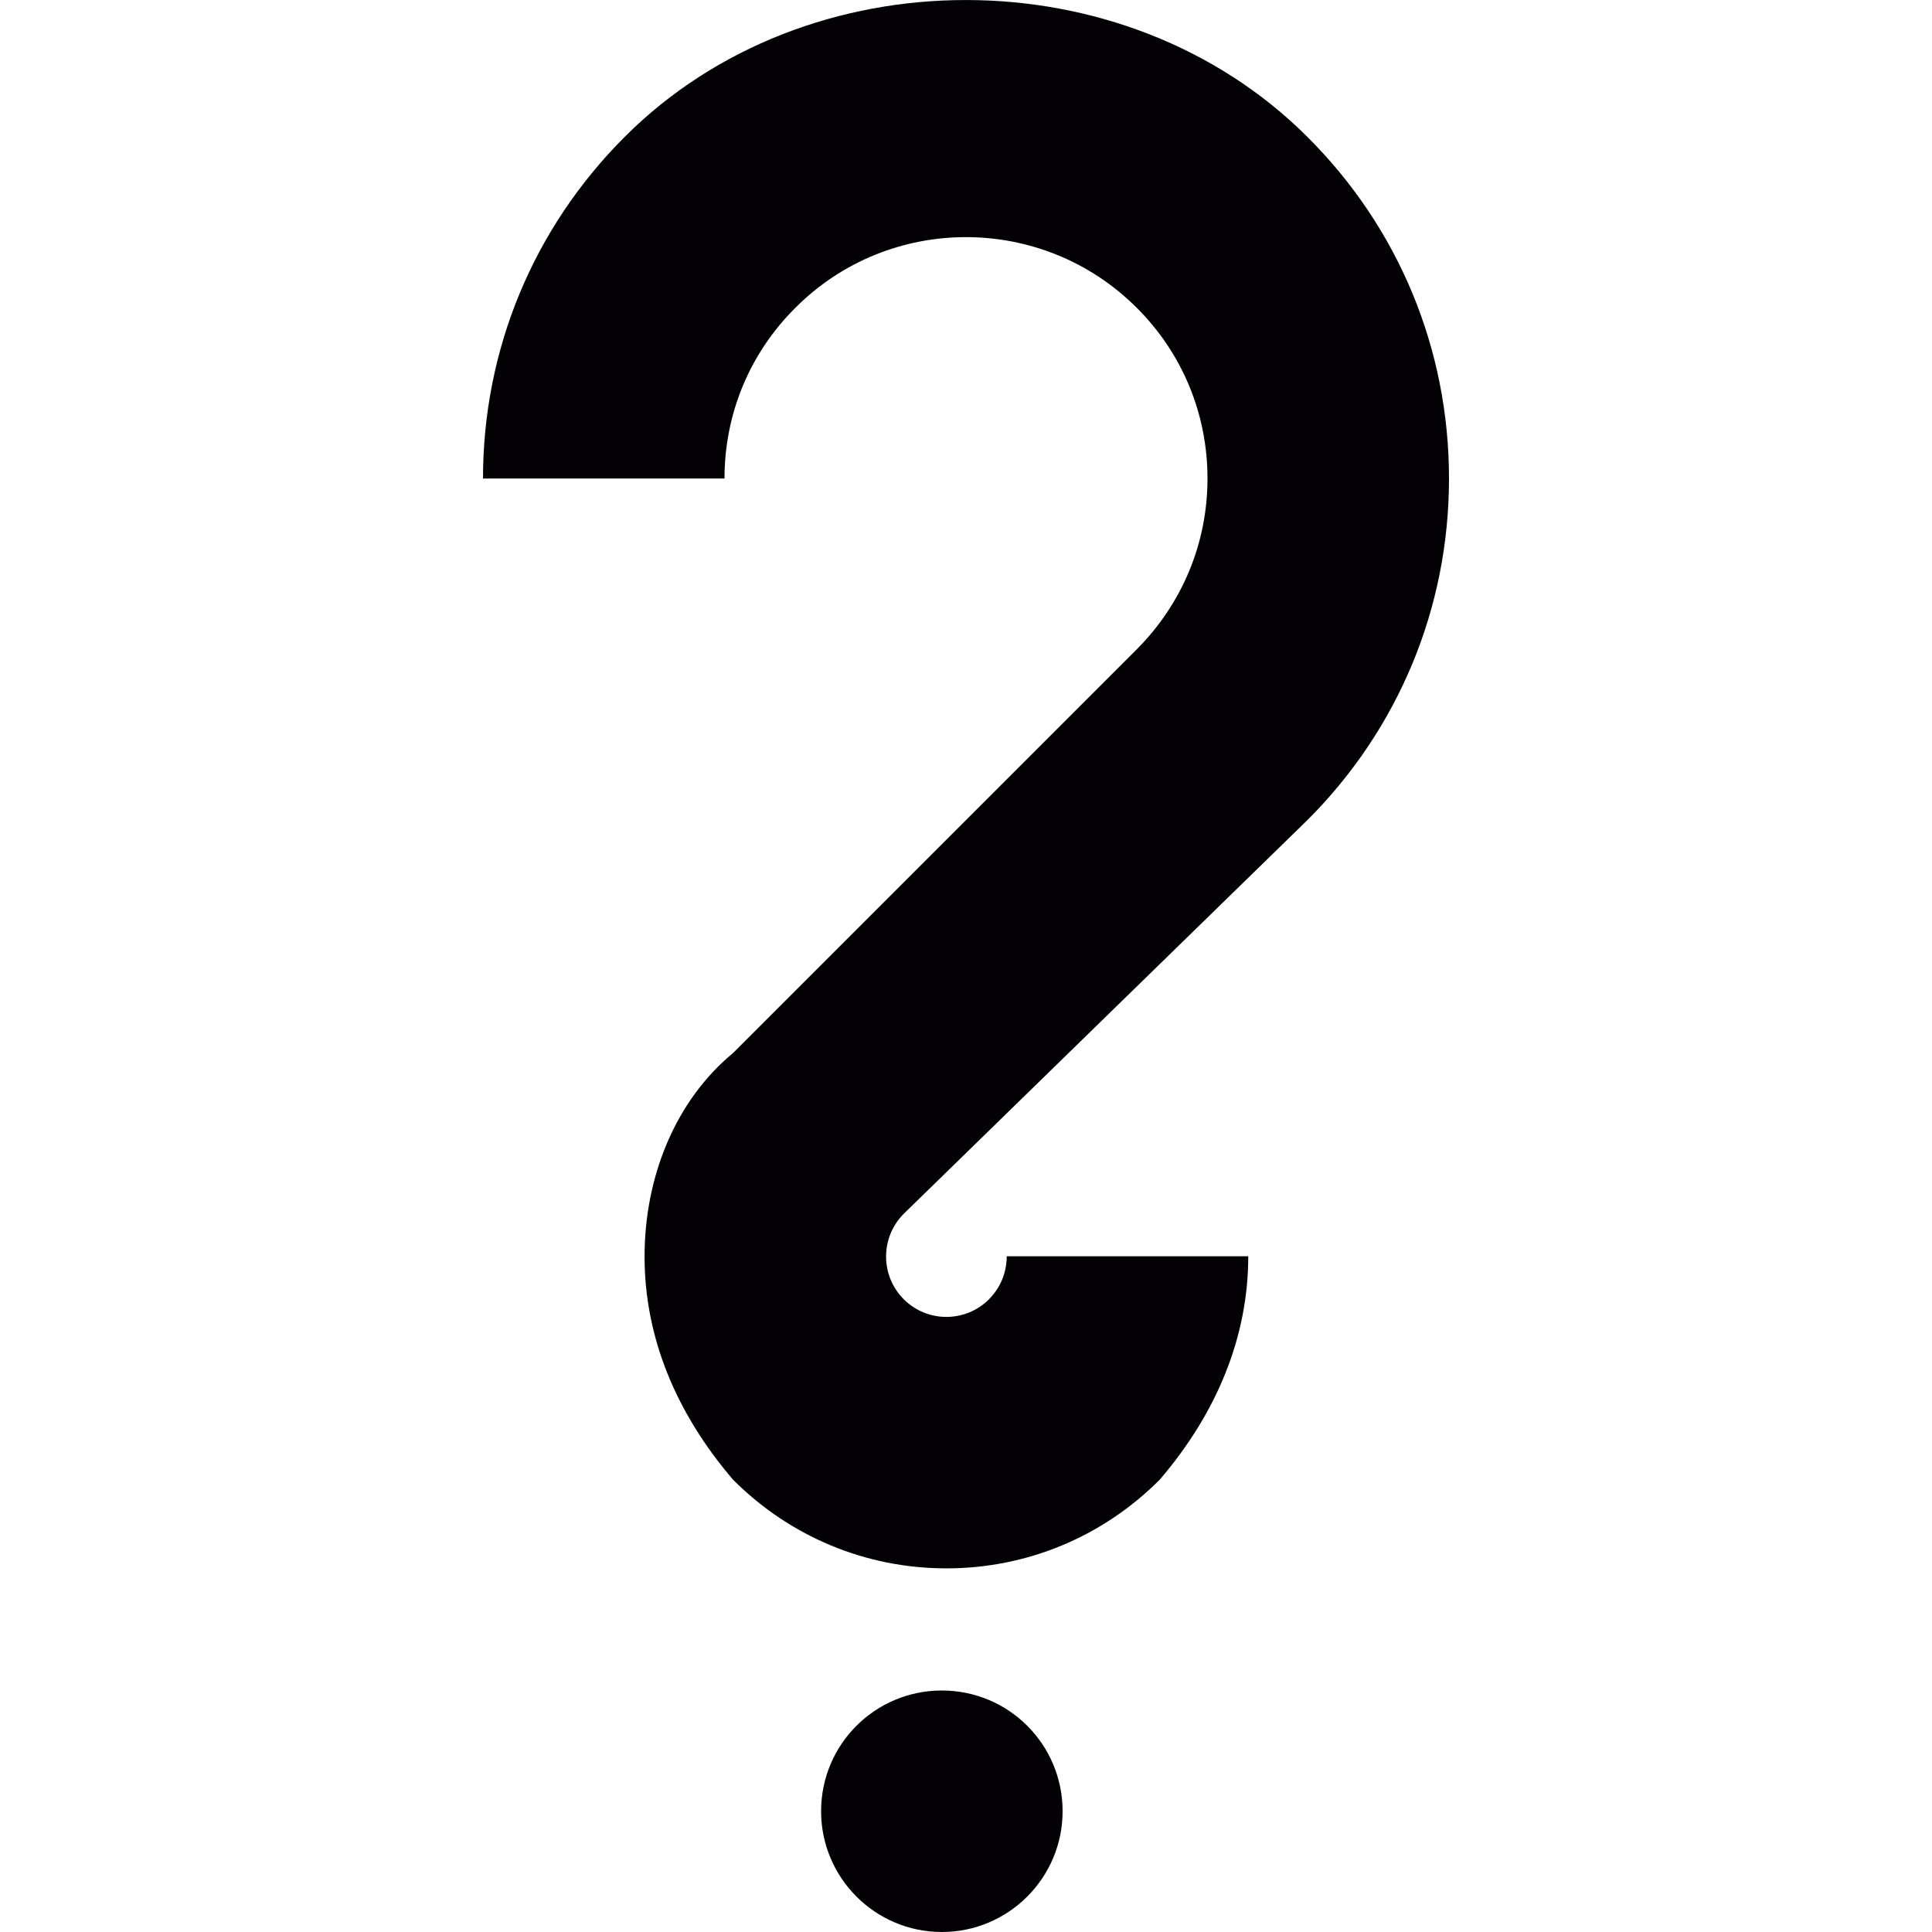
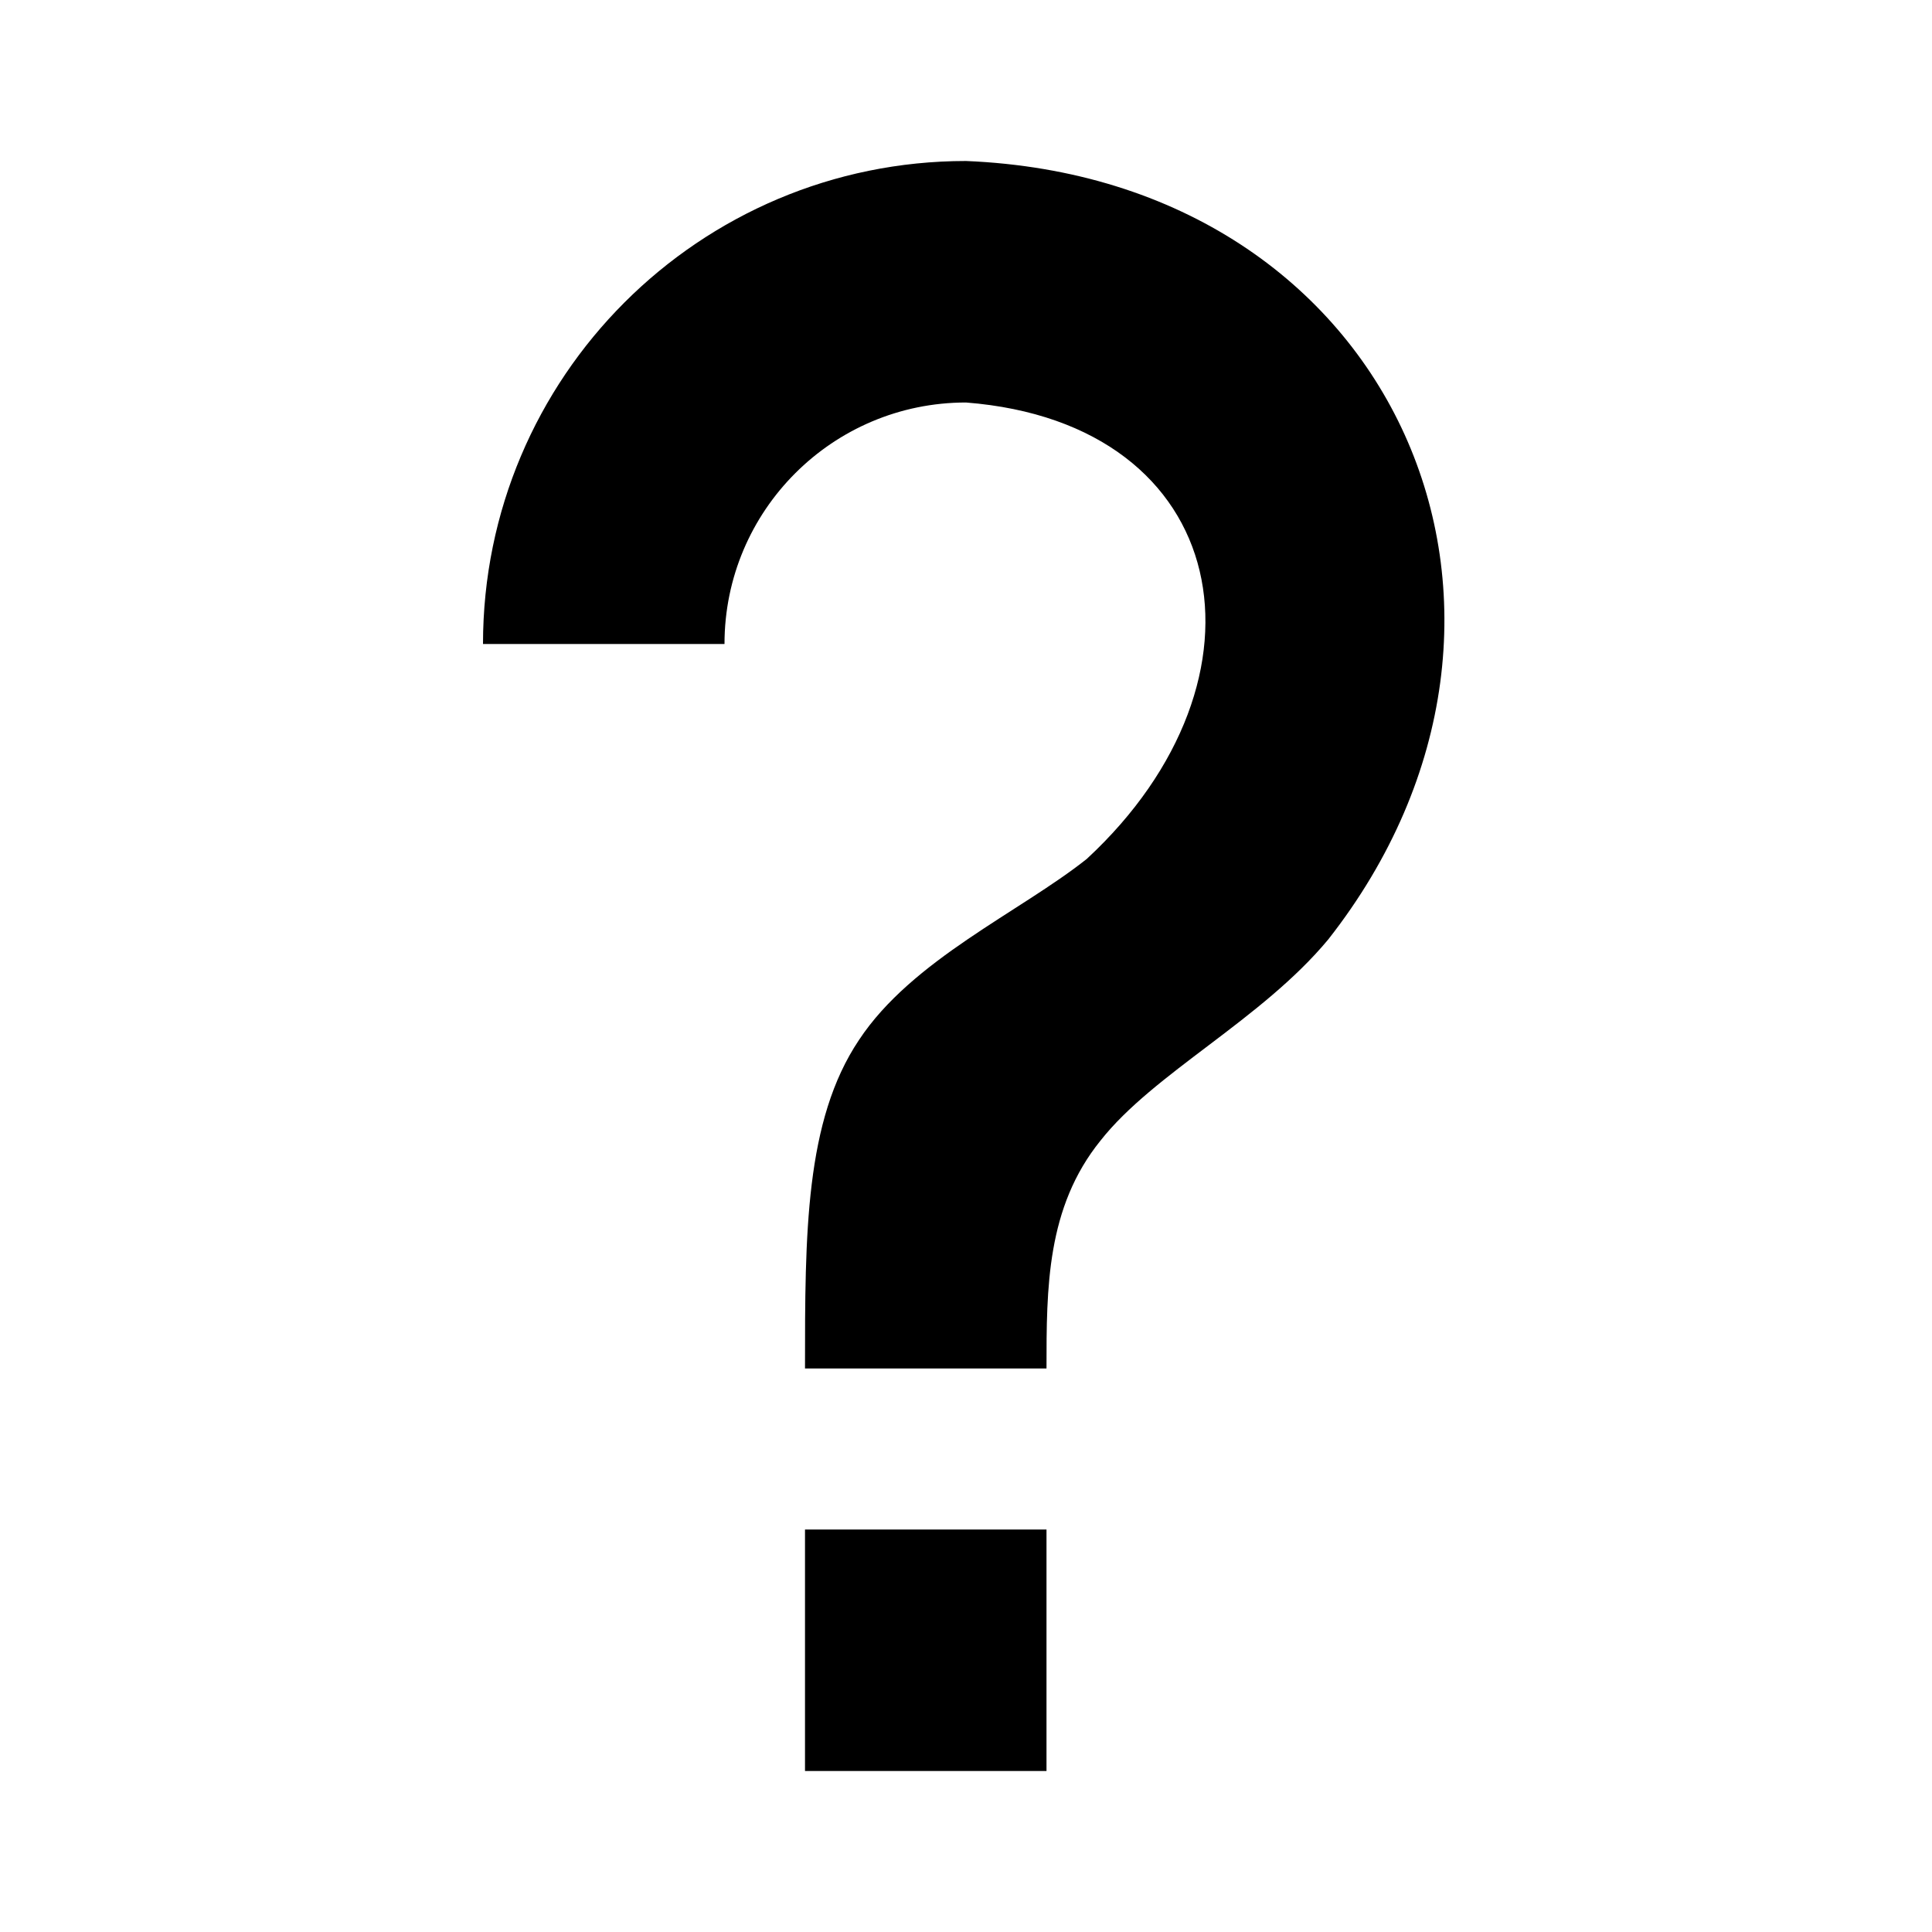
- <svg xmlns="http://www.w3.org/2000/svg" version="1.1" id="Capa_1" x="0px" y="0px" viewBox="0 0 32 32" style="enable-background:new 0 0 32 32;" xml:space="preserve">
-   <g>
-     <g id="question_x5F_mark">
-       <g>
-         <path style="fill:#030104;" d="M17.6,30c0,1.102-0.895,2-2,2s-2-0.898-2-2c0-1.109,0.895-2,2-2S17.6,28.891,17.6,30z" />
-         <path style="fill:#030104;" d="M15.676,25.977c-1.336,0-2.59-0.523-3.535-1.469c-0.945-1.105-1.465-2.359-1.465-3.695     s0.52-2.59,1.465-3.371l6.688-6.688C19.584,9.996,20,8.992,20,7.926c0-1.07-0.416-2.074-1.172-2.828     c-1.559-1.559-4.096-1.562-5.654,0C12.416,5.852,12,6.855,12,7.926H8c0-2.137,0.834-4.148,2.348-5.66     c3.02-3.023,8.285-3.02,11.309,0.004C23.168,3.777,24,5.785,24,7.926c0,2.137-0.832,4.145-2.344,5.656l-6.688,6.523     c-0.389,0.391-0.389,1.023,0,1.414c0.391,0.391,1.023,0.391,1.414,0c0.254-0.258,0.293-0.555,0.293-0.711h4     c0,1.336-0.52,2.594-1.465,3.699C18.266,25.453,17.012,25.977,15.676,25.977L15.676,25.977z" />
-       </g>
-     </g>
-   </g>
-   <g>
- </g>
-   <g>
- </g>
-   <g>
- </g>
-   <g>
- </g>
-   <g>
- </g>
-   <g>
- </g>
-   <g>
- </g>
-   <g>
- </g>
-   <g>
- </g>
-   <g>
- </g>
-   <g>
- </g>
-   <g>
- </g>
-   <g>
- </g>
-   <g>
- </g>
-   <g>
- </g>
+ <svg xmlns="http://www.w3.org/2000/svg" version="1.1" width="24" height="24" viewBox="0 0 24 24">
+   <path d="M10,19H13V22H10V19M12,2C17.35,2.22 19.68,7.62 16.5,11.67C15.67,12.67 14.33,13.33 13.67,14.17C13,15 13,16 13,17H10C10,15.33 10,13.92 10.67,12.92C11.33,11.92 12.67,11.33 13.5,10.67C15.92,8.43 15.32,5.26 12,5A3,3 0 0,0 9,8H6A6,6 0 0,1 12,2Z" />
</svg>
